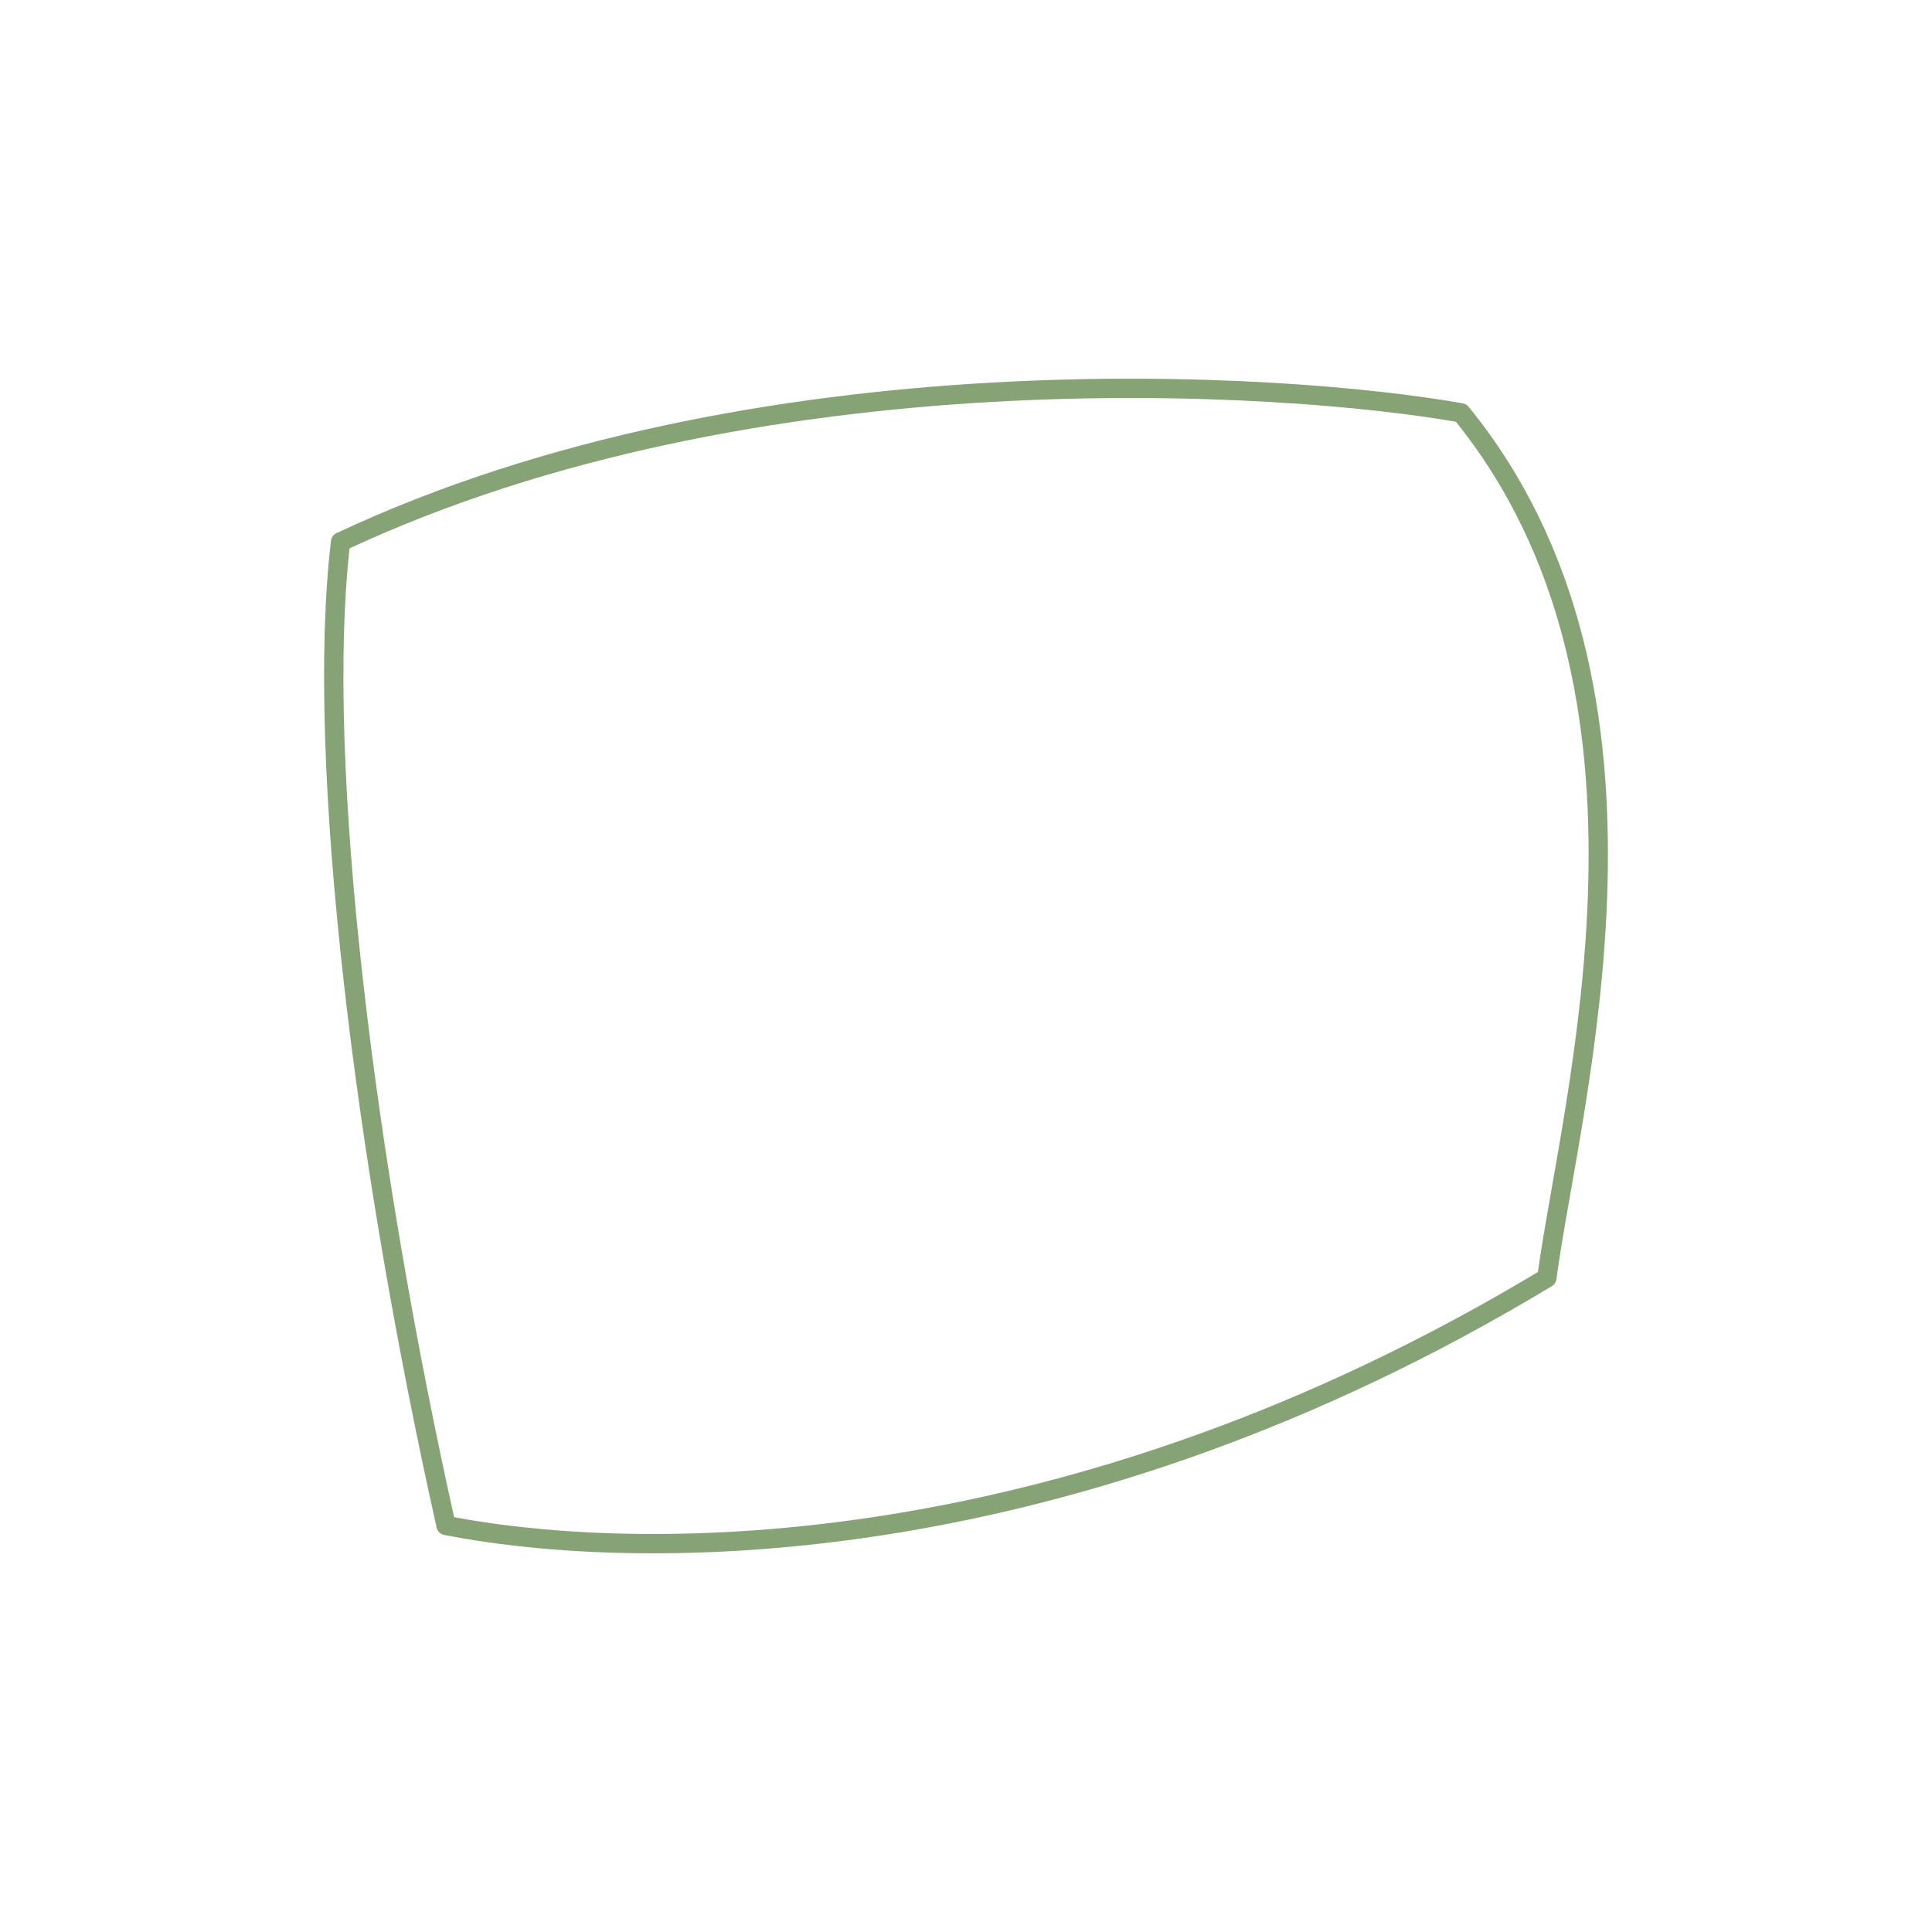
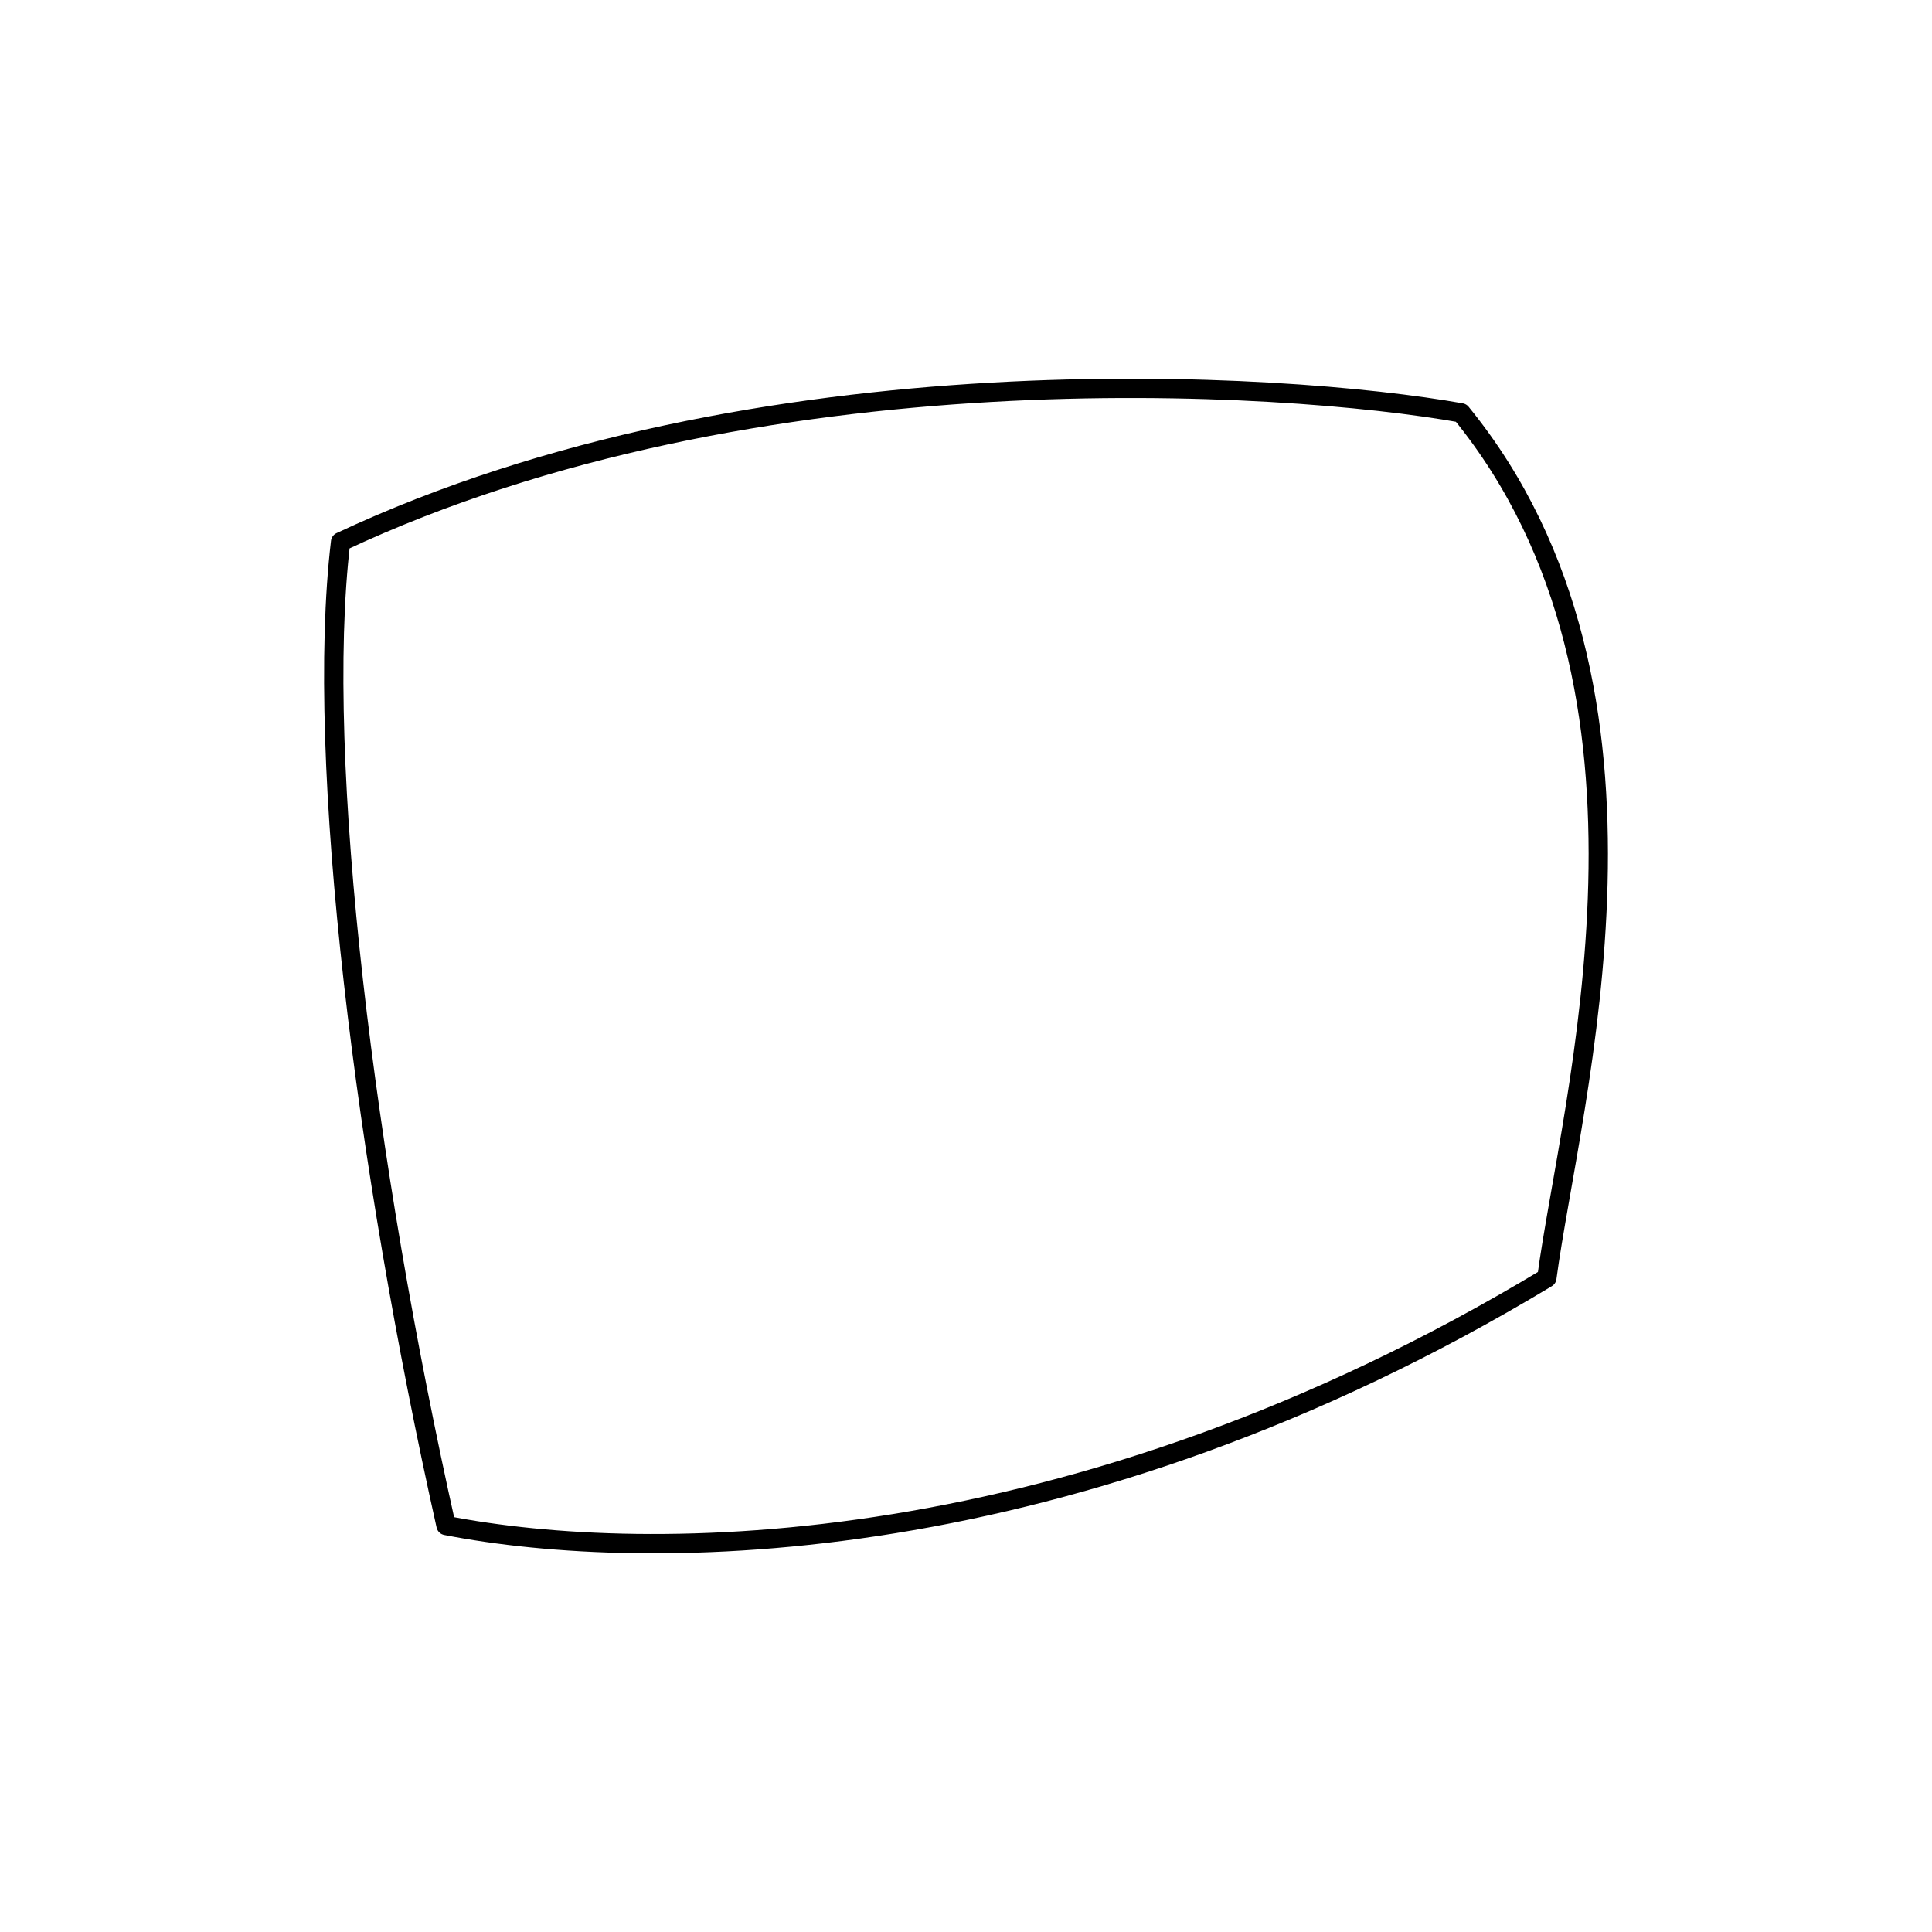
<svg xmlns="http://www.w3.org/2000/svg" width="200" height="200" viewBox="0 0 200 200" fill="none">
-   <path d="M160.129 132.286C111.077 161.899 66.966 161.973 46.175 157.916C37.855 120.741 32.559 78.831 35.258 56.095C78.319 35.876 132.94 39.484 151.253 42.739C174.743 71.557 162.569 113.989 160.129 132.286Z" stroke="#85A374" stroke-width="2" stroke-linecap="round" stroke-linejoin="round" />
+   <path d="M160.129 132.286C111.077 161.899 66.966 161.973 46.175 157.916C37.855 120.741 32.559 78.831 35.258 56.095C78.319 35.876 132.94 39.484 151.253 42.739C174.743 71.557 162.569 113.989 160.129 132.286Z" stroke="currentColor" stroke-width="2" stroke-linecap="round" stroke-linejoin="round" />
</svg>
